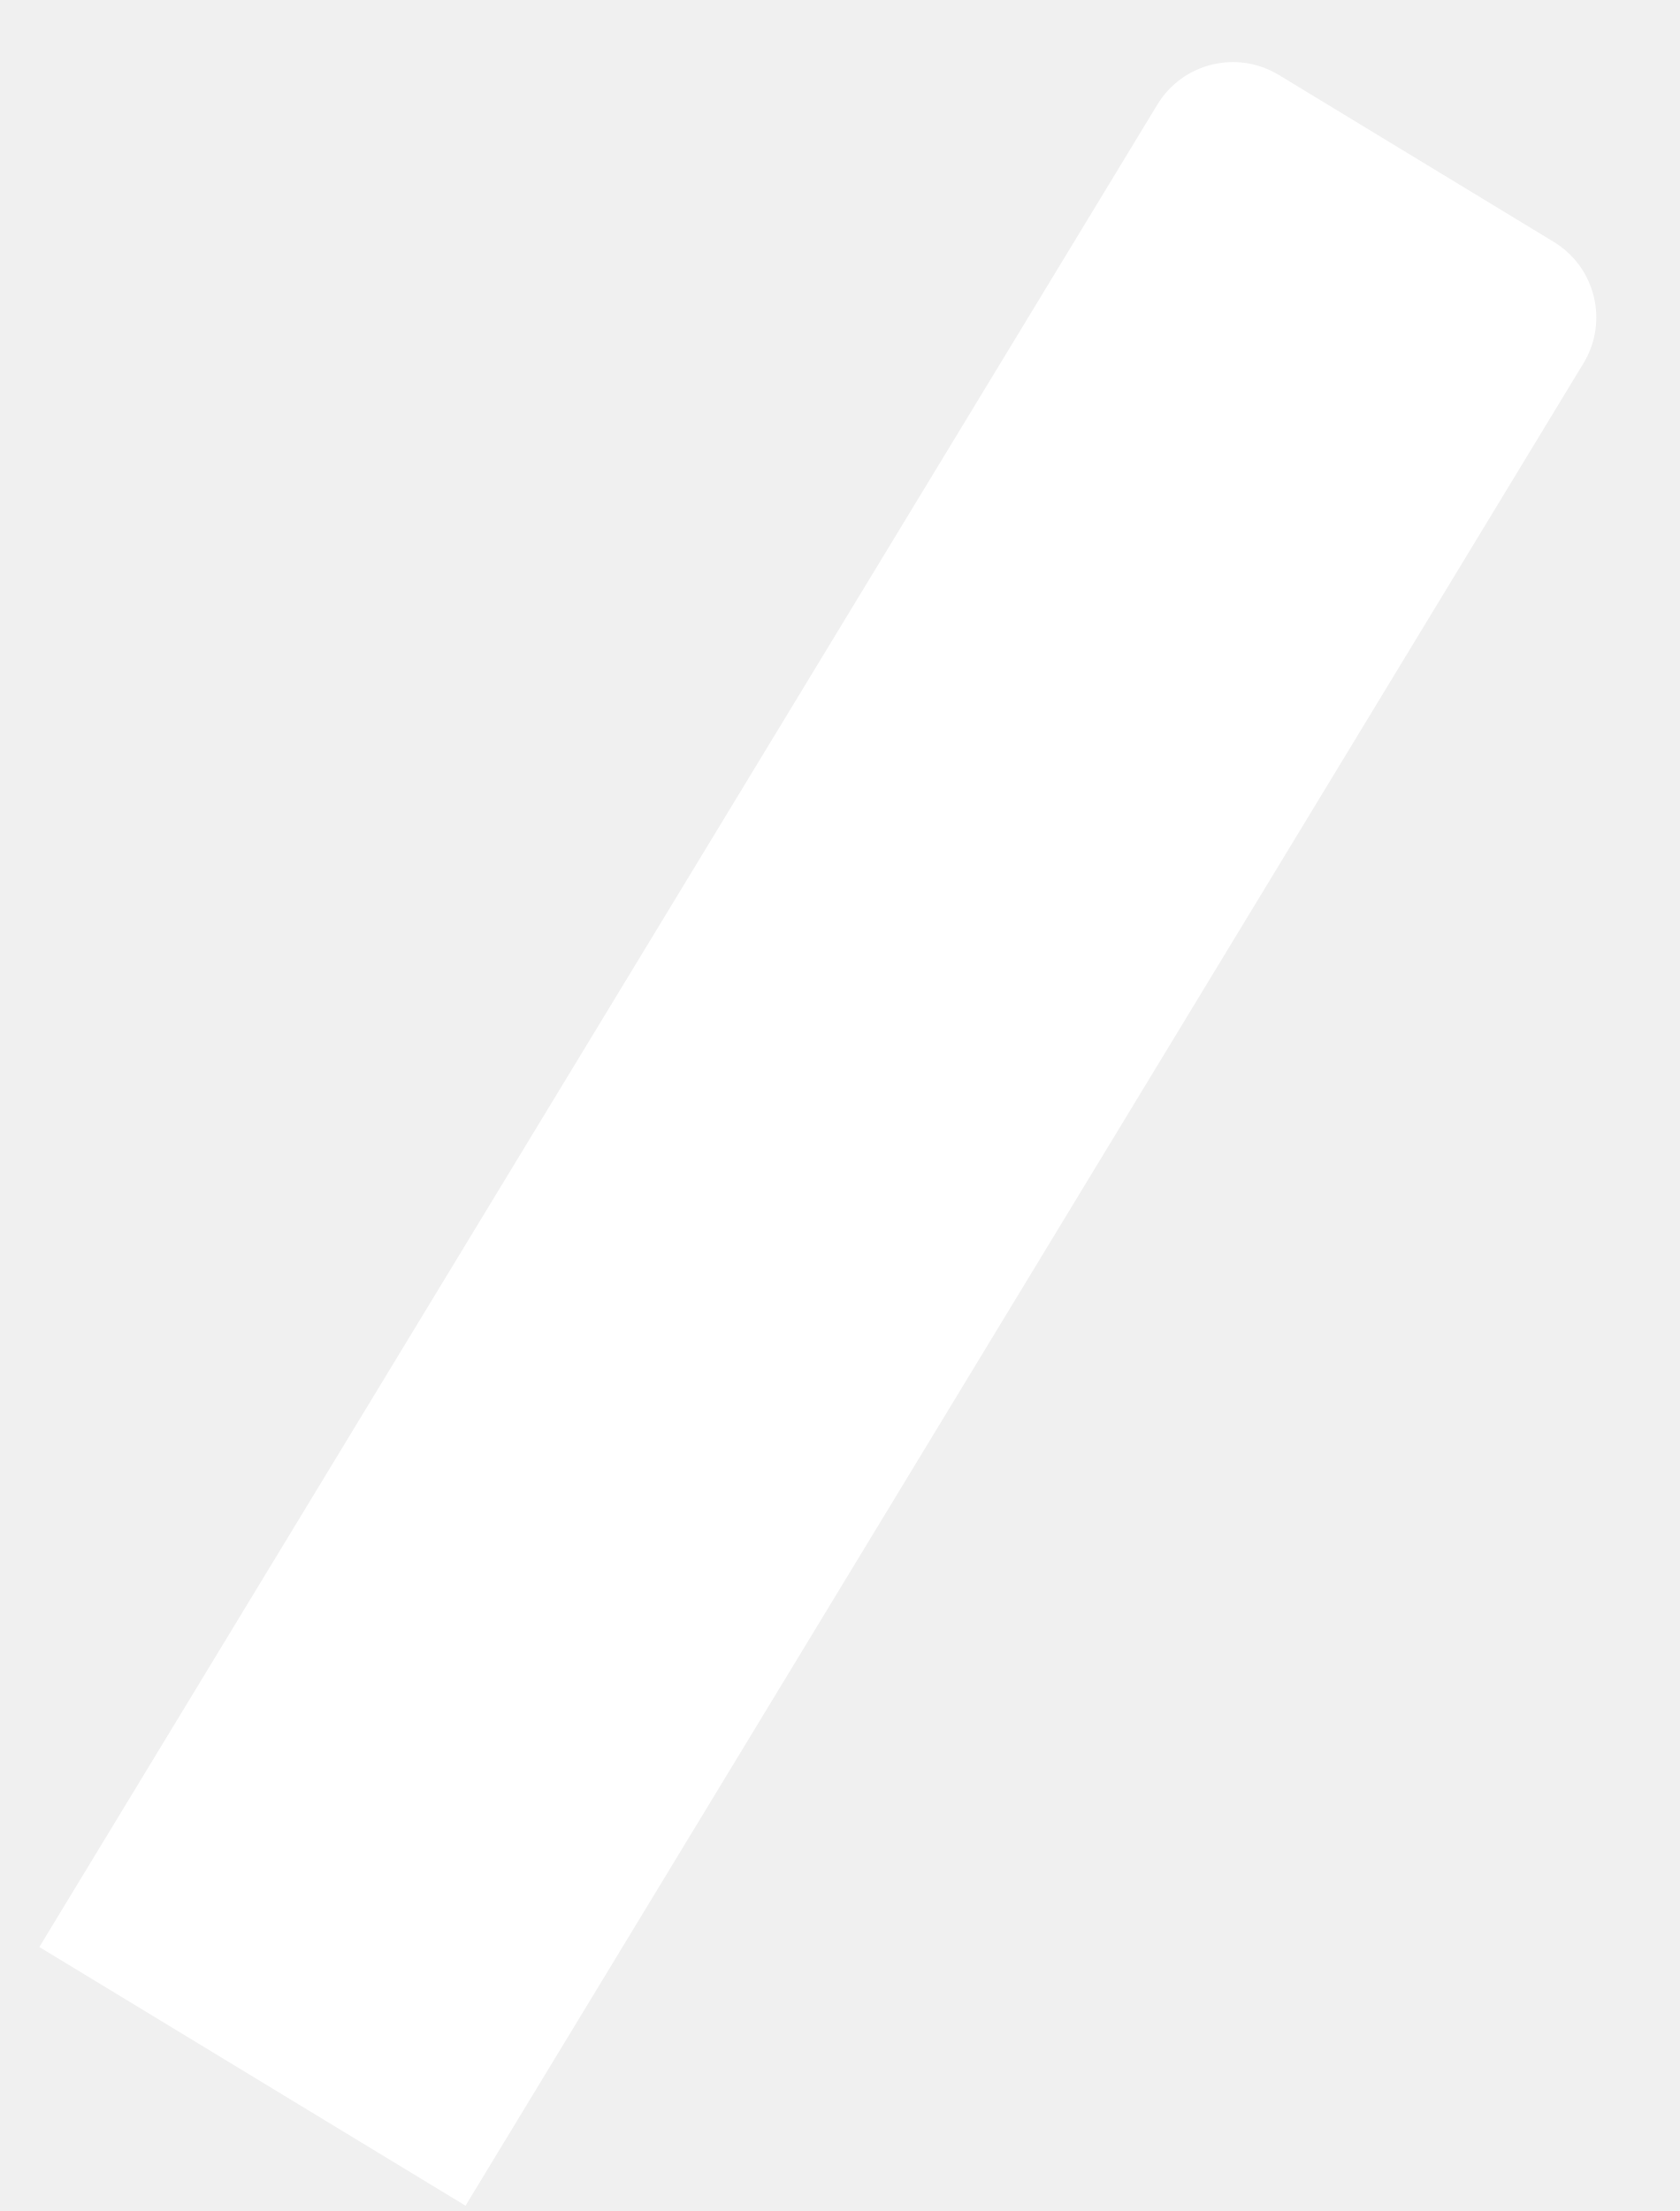
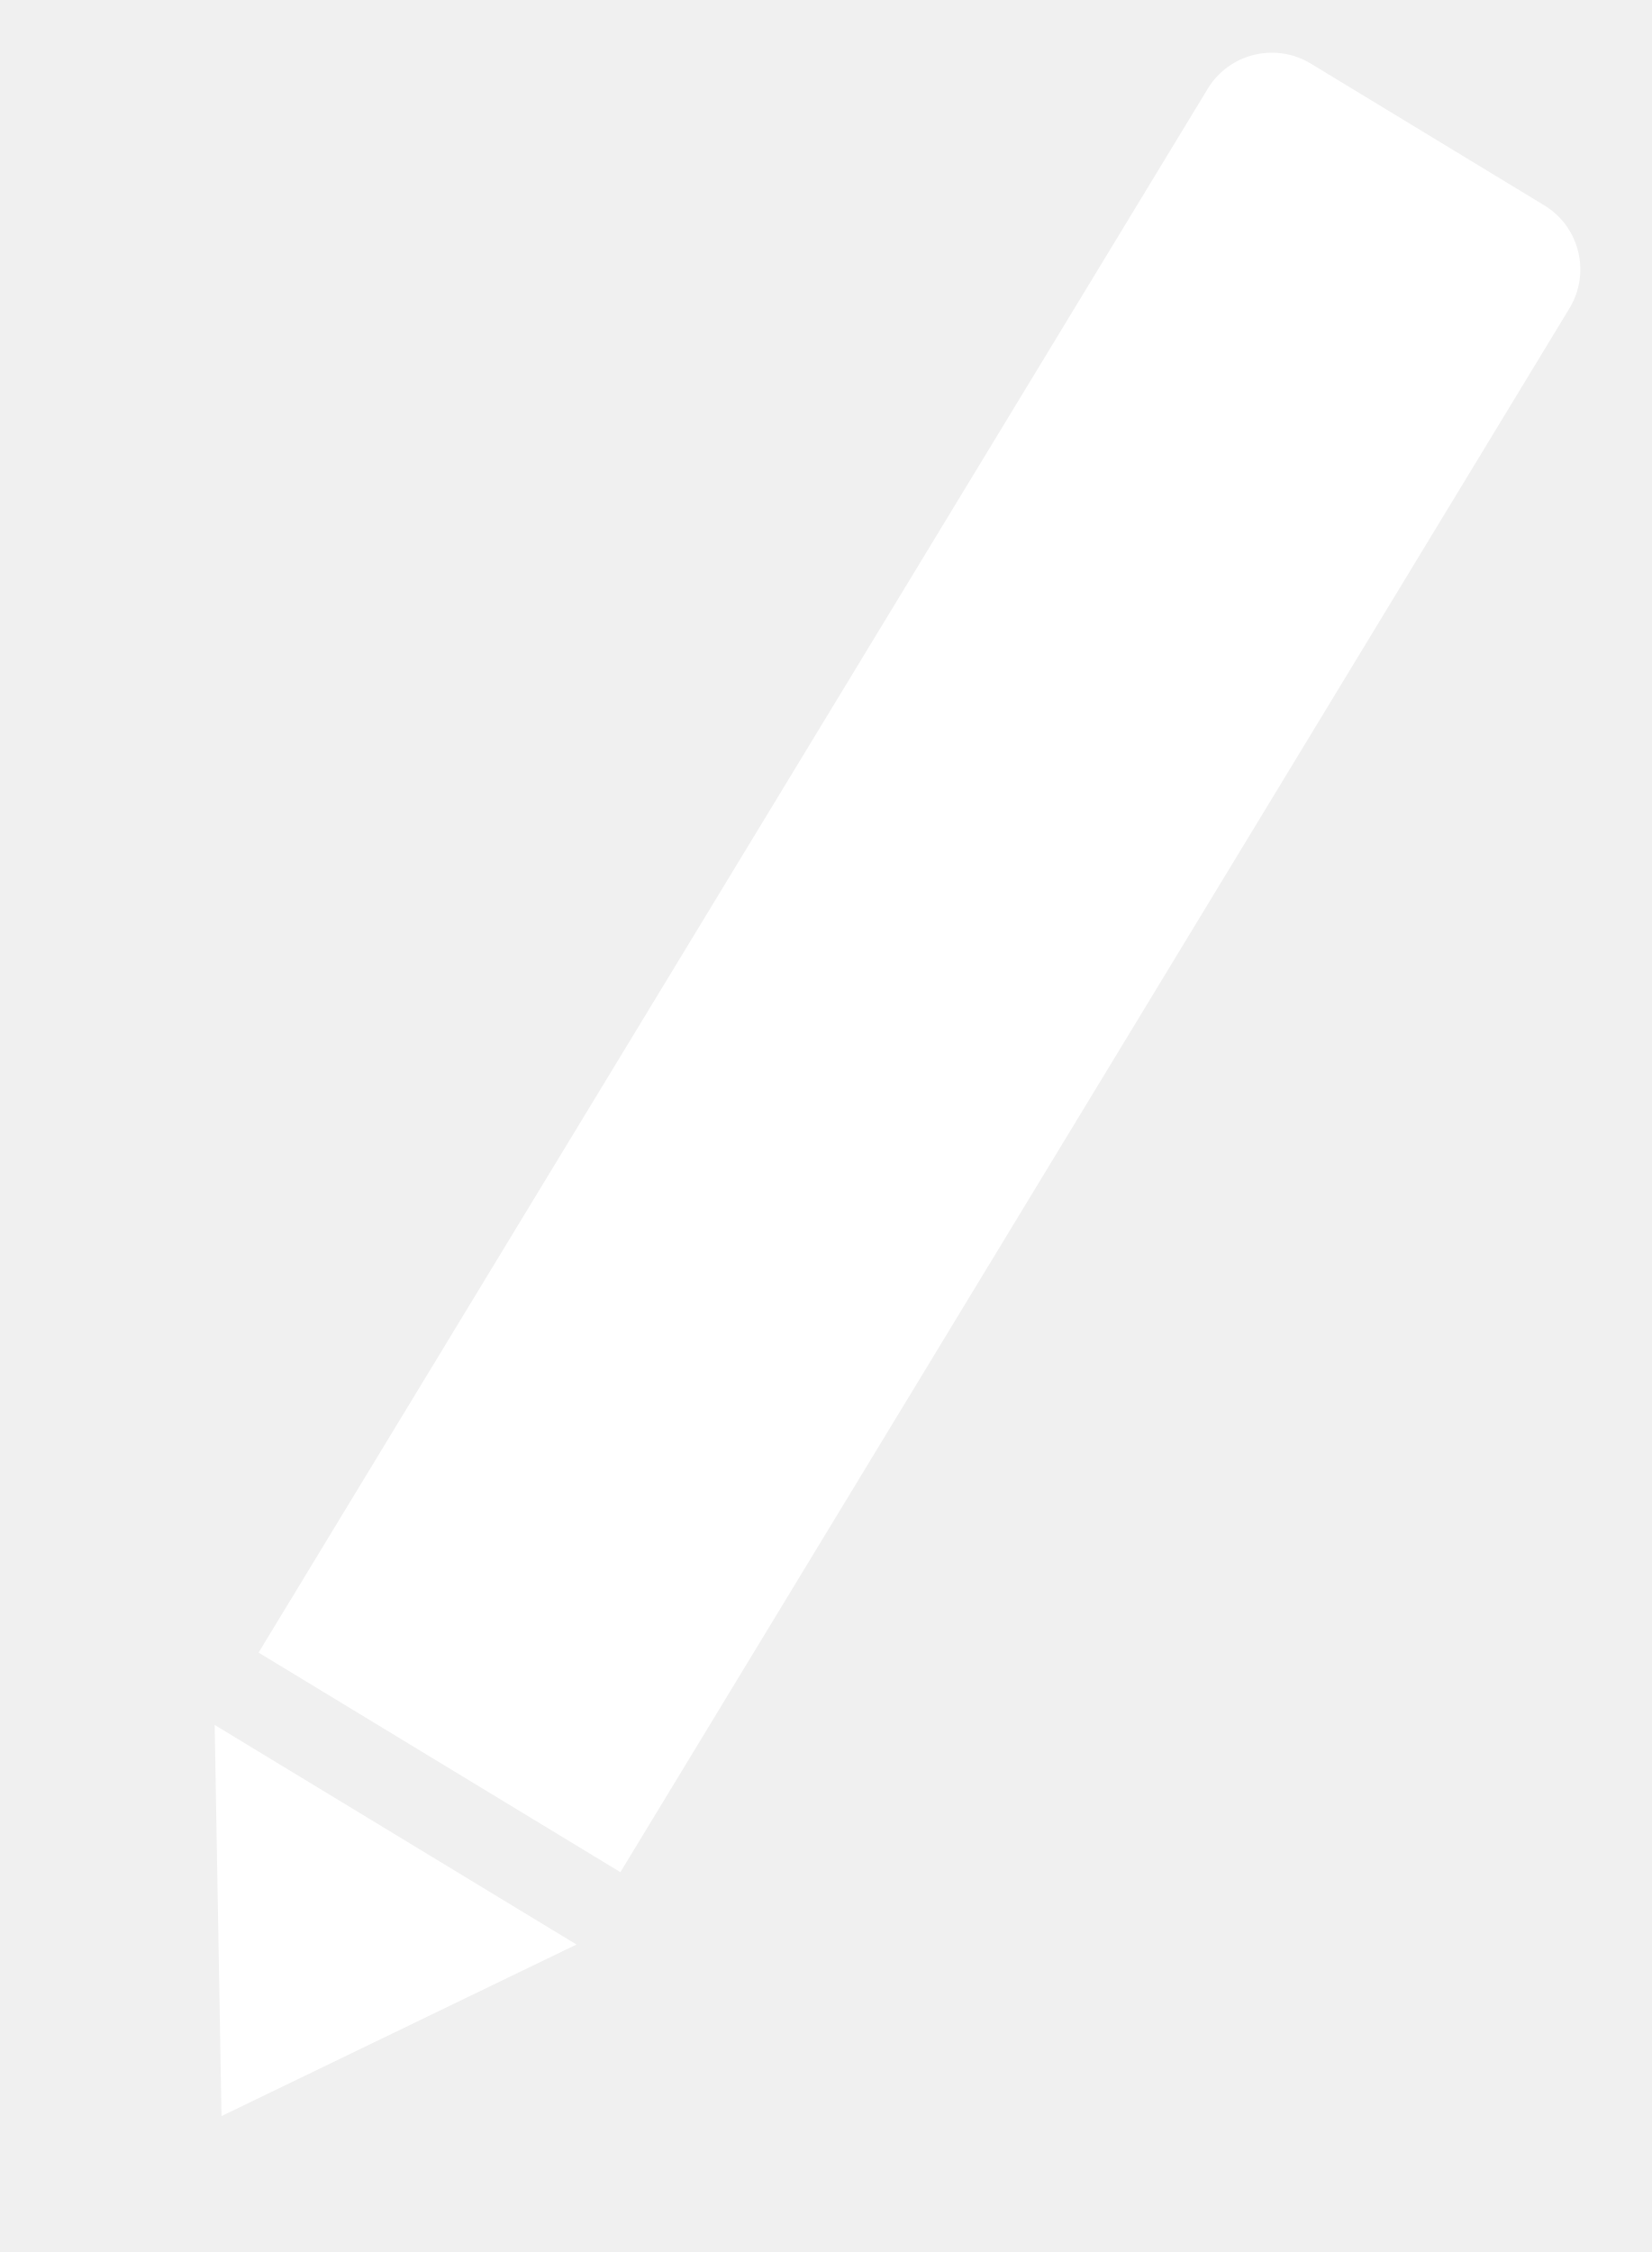
- <svg xmlns="http://www.w3.org/2000/svg" width="19" height="25" viewBox="0 0 19 25" fill="none">
-   <path d="M0.445 22.015L5.265 24.94L17.908 4.108C18.195 3.636 18.044 3.021 17.572 2.735L14.462 0.847C13.99 0.561 13.375 0.711 13.089 1.183L0.445 22.015Z" fill="white" />
+ <svg xmlns="http://www.w3.org/2000/svg" width="22" height="30" viewBox="0 0 22 30" fill="none">
+   <path d="M3.445 22.015L8.265 24.94L20.908 4.108C21.195 3.636 21.044 3.021 20.572 2.735L17.462 0.847C16.99 0.561 16.375 0.711 16.089 1.183L3.445 22.015Z" fill="white" />
+   <path d="M2.86 22.979L7.68 25.904L2.951 28.189L2.86 22.979Z" fill="white" />
</svg>
